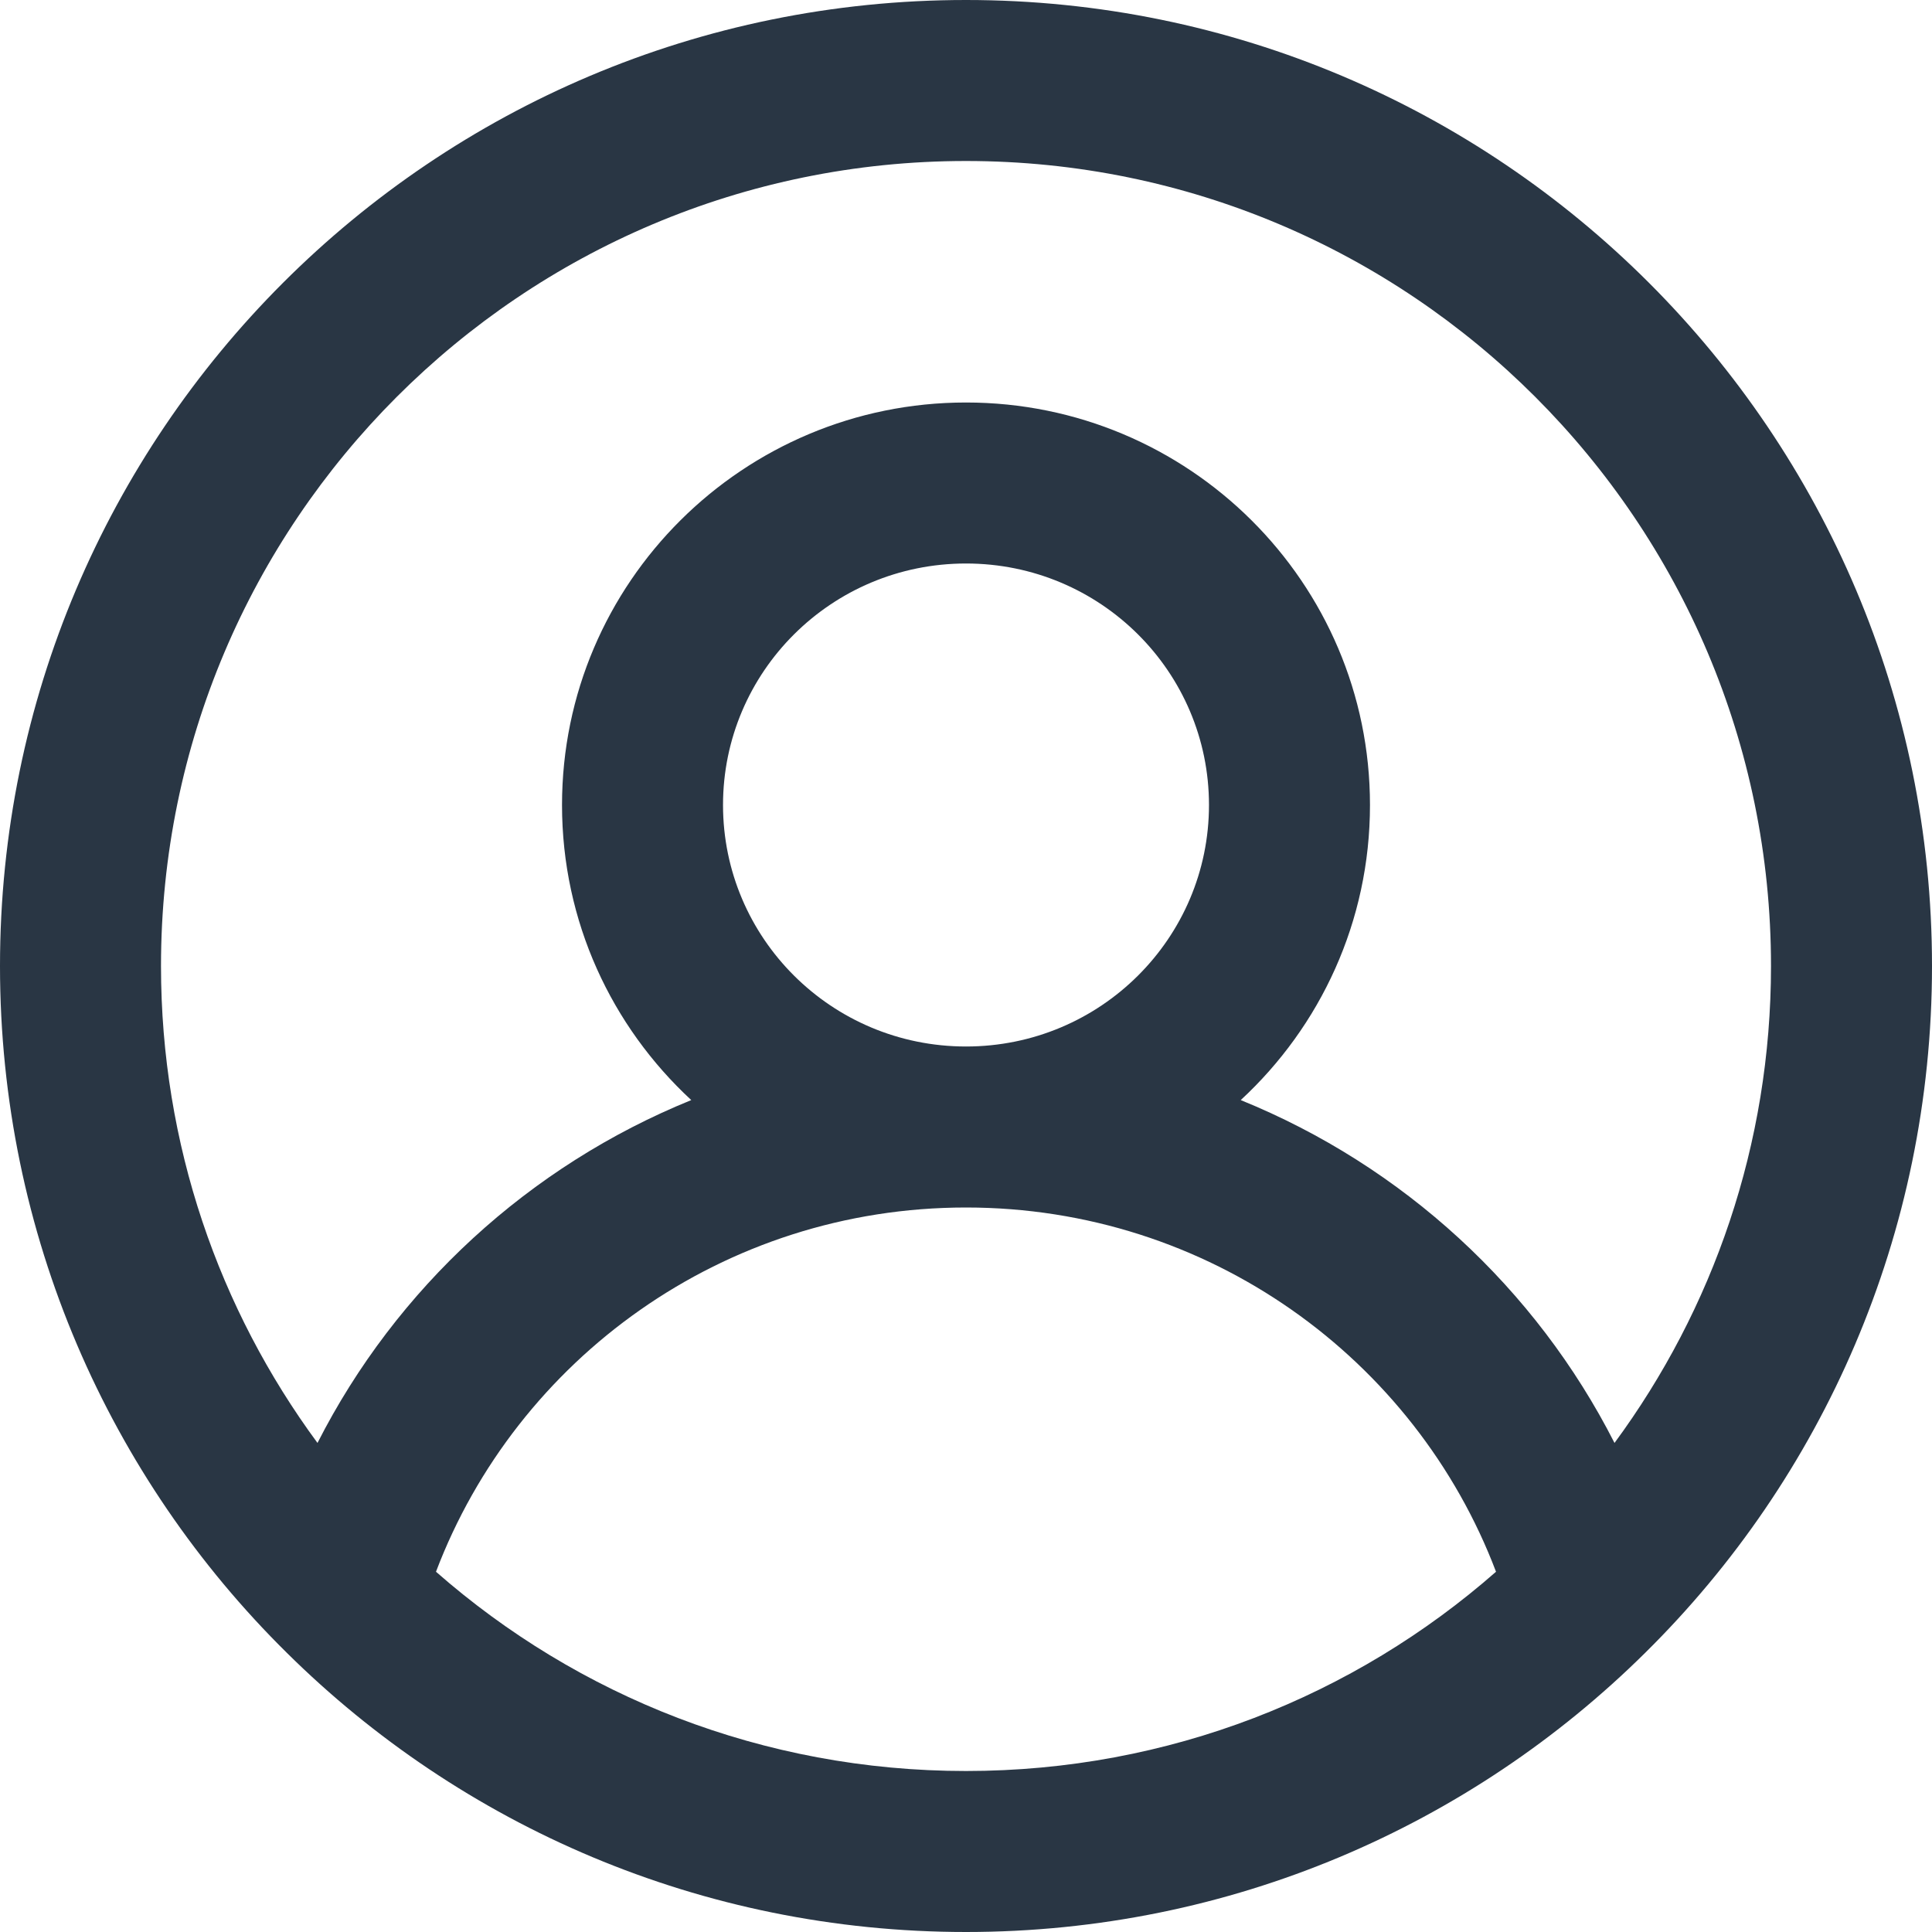
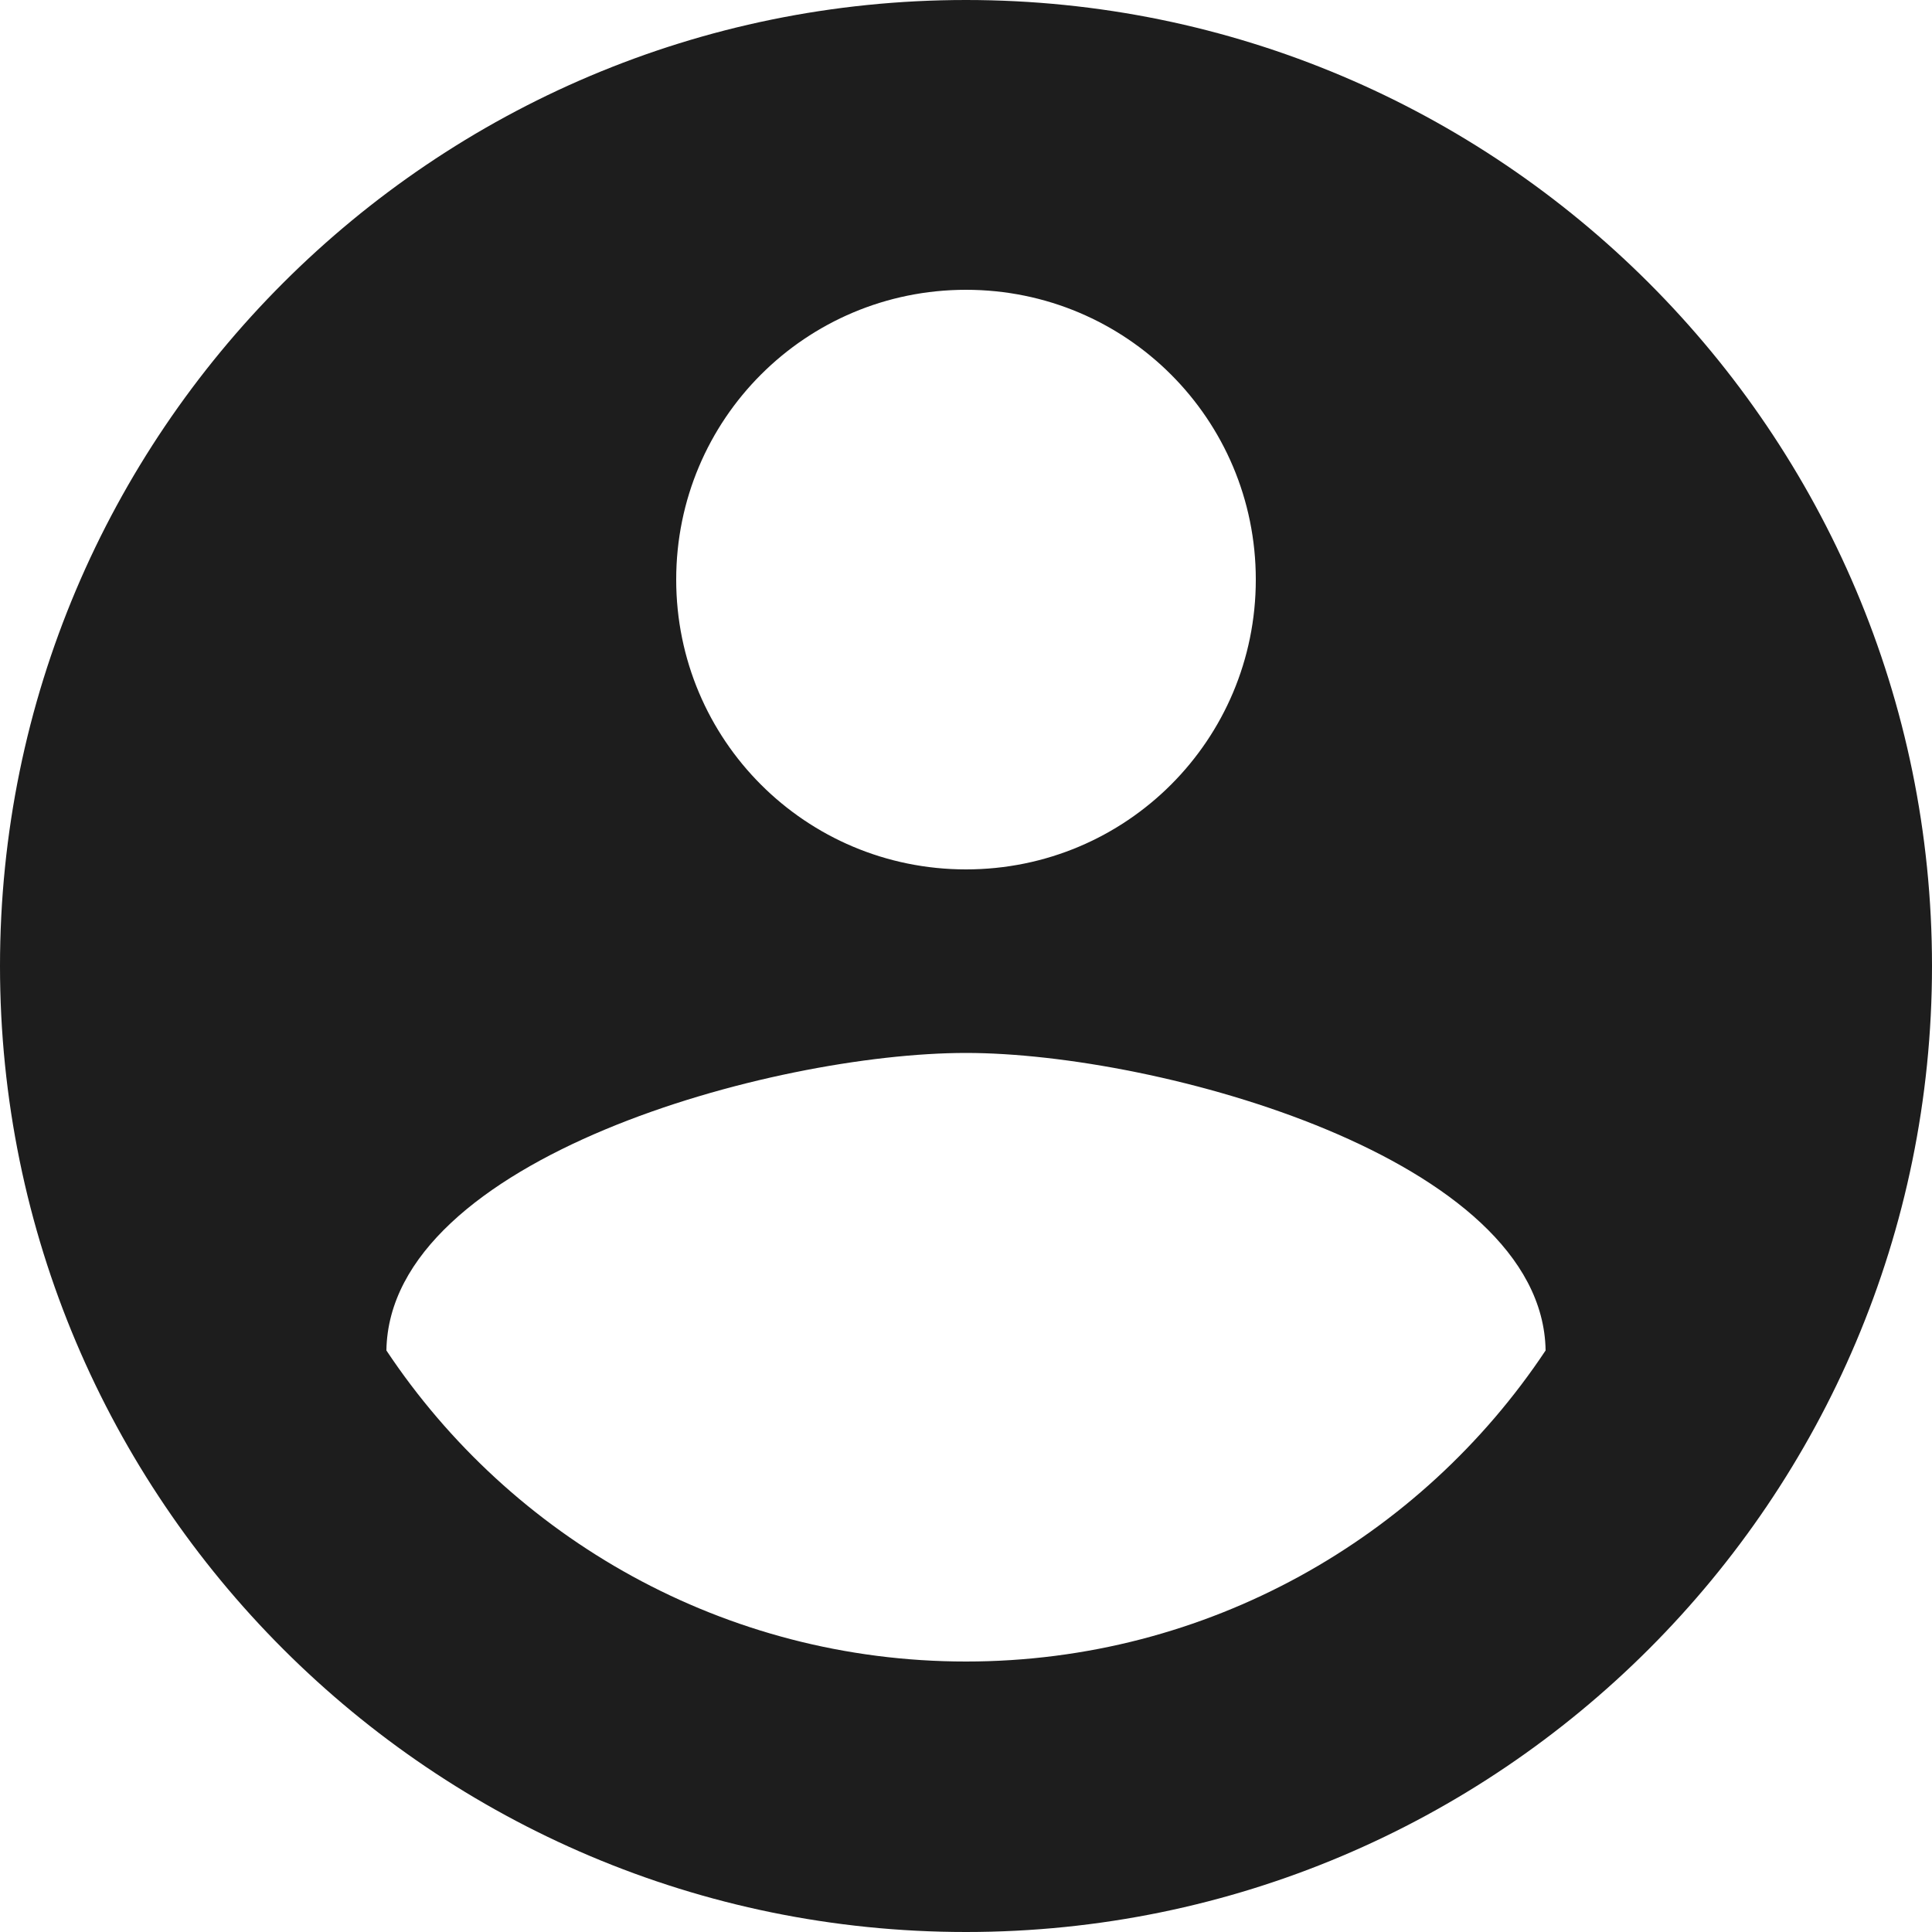
- <svg xmlns="http://www.w3.org/2000/svg" width="30px" height="30px" viewBox="0 0 30 30" version="1.1">
-   <g id="surface1">
-     <path style=" stroke:none;fill-rule:evenodd;fill:rgb(16.078%,21.176%,26.667%);fill-opacity:1;" d="M 15 2.5 C 8.098 2.5 2.5 8.098 2.5 15 C 2.5 17.773 3.402 20.332 4.93 22.406 C 6.152 20.004 8.215 18.105 10.734 17.082 C 9.5 15.941 8.727 14.312 8.727 12.5 C 8.727 9.043 11.543 6.25 15 6.25 C 18.457 6.25 21.273 9.043 21.273 12.5 C 21.273 14.312 20.5 15.941 19.266 17.082 C 21.785 18.105 23.848 20.004 25.07 22.406 C 26.598 20.332 27.5 17.773 27.5 15 C 27.5 8.098 21.902 2.5 15 2.5 Z M 23.23 24.406 C 21.977 21.102 18.766 18.75 15 18.75 C 11.234 18.75 8.023 21.102 6.77 24.406 C 8.969 26.336 11.848 27.5 15 27.5 C 18.152 27.5 21.031 26.336 23.23 24.406 Z M 0 15 C 0 6.715 6.715 0 15 0 C 23.285 0 30 6.715 30 15 C 30 19.172 28.297 22.949 25.547 25.664 C 22.84 28.344 19.113 30 15 30 C 10.887 30 7.16 28.344 4.453 25.664 C 1.703 22.949 0 19.172 0 15 Z M 15 8.75 C 12.91 8.75 11.227 10.434 11.227 12.5 C 11.227 14.566 12.91 16.25 15 16.25 C 17.09 16.25 18.773 14.566 18.773 12.5 C 18.773 10.434 17.09 8.75 15 8.75 Z M 15 8.75 " />
+ <svg xmlns="http://www.w3.org/2000/svg" width="20px" height="20px" viewBox="0 0 20 20" version="1.1">
+   <g id="Icons" stroke="none" stroke-width="1" fill="none" fill-rule="evenodd">
+     <g id="Rounded" transform="translate(-238, -156)">
+       <g id="Action" transform="translate(100, 100)">
+         <g id="-Round-/-Action-/-account_circle" transform="translate(136, 54)">
+           <g>
+             <polygon id="Path" points="0 0 24 0 24 24 0 24" />
+             <path d="M12,2 C6.48,2 2,6.48 2,12 C2,17.52 6.48,22 12,22 C17.52,22 22,17.52 22,12 C22,6.48 17.52,2 12,2 Z M12,5 C13.66,5 15,6.34 15,8 C15,9.66 13.66,11 12,11 C10.34,11 9,9.66 9,8 C9,6.34 10.34,5 12,5 Z M12,19.2 C9.5,19.2 7.29,17.92 6,15.98 C6.03,13.99 10,12.9 12,12.9 C13.99,12.9 17.97,13.99 18,15.98 C16.71,17.92 14.5,19.2 12,19.2 Z" id="🔹Icon-Color" fill="#1D1D1D" />
+           </g>
+         </g>
+       </g>
+     </g>
  </g>
</svg>
